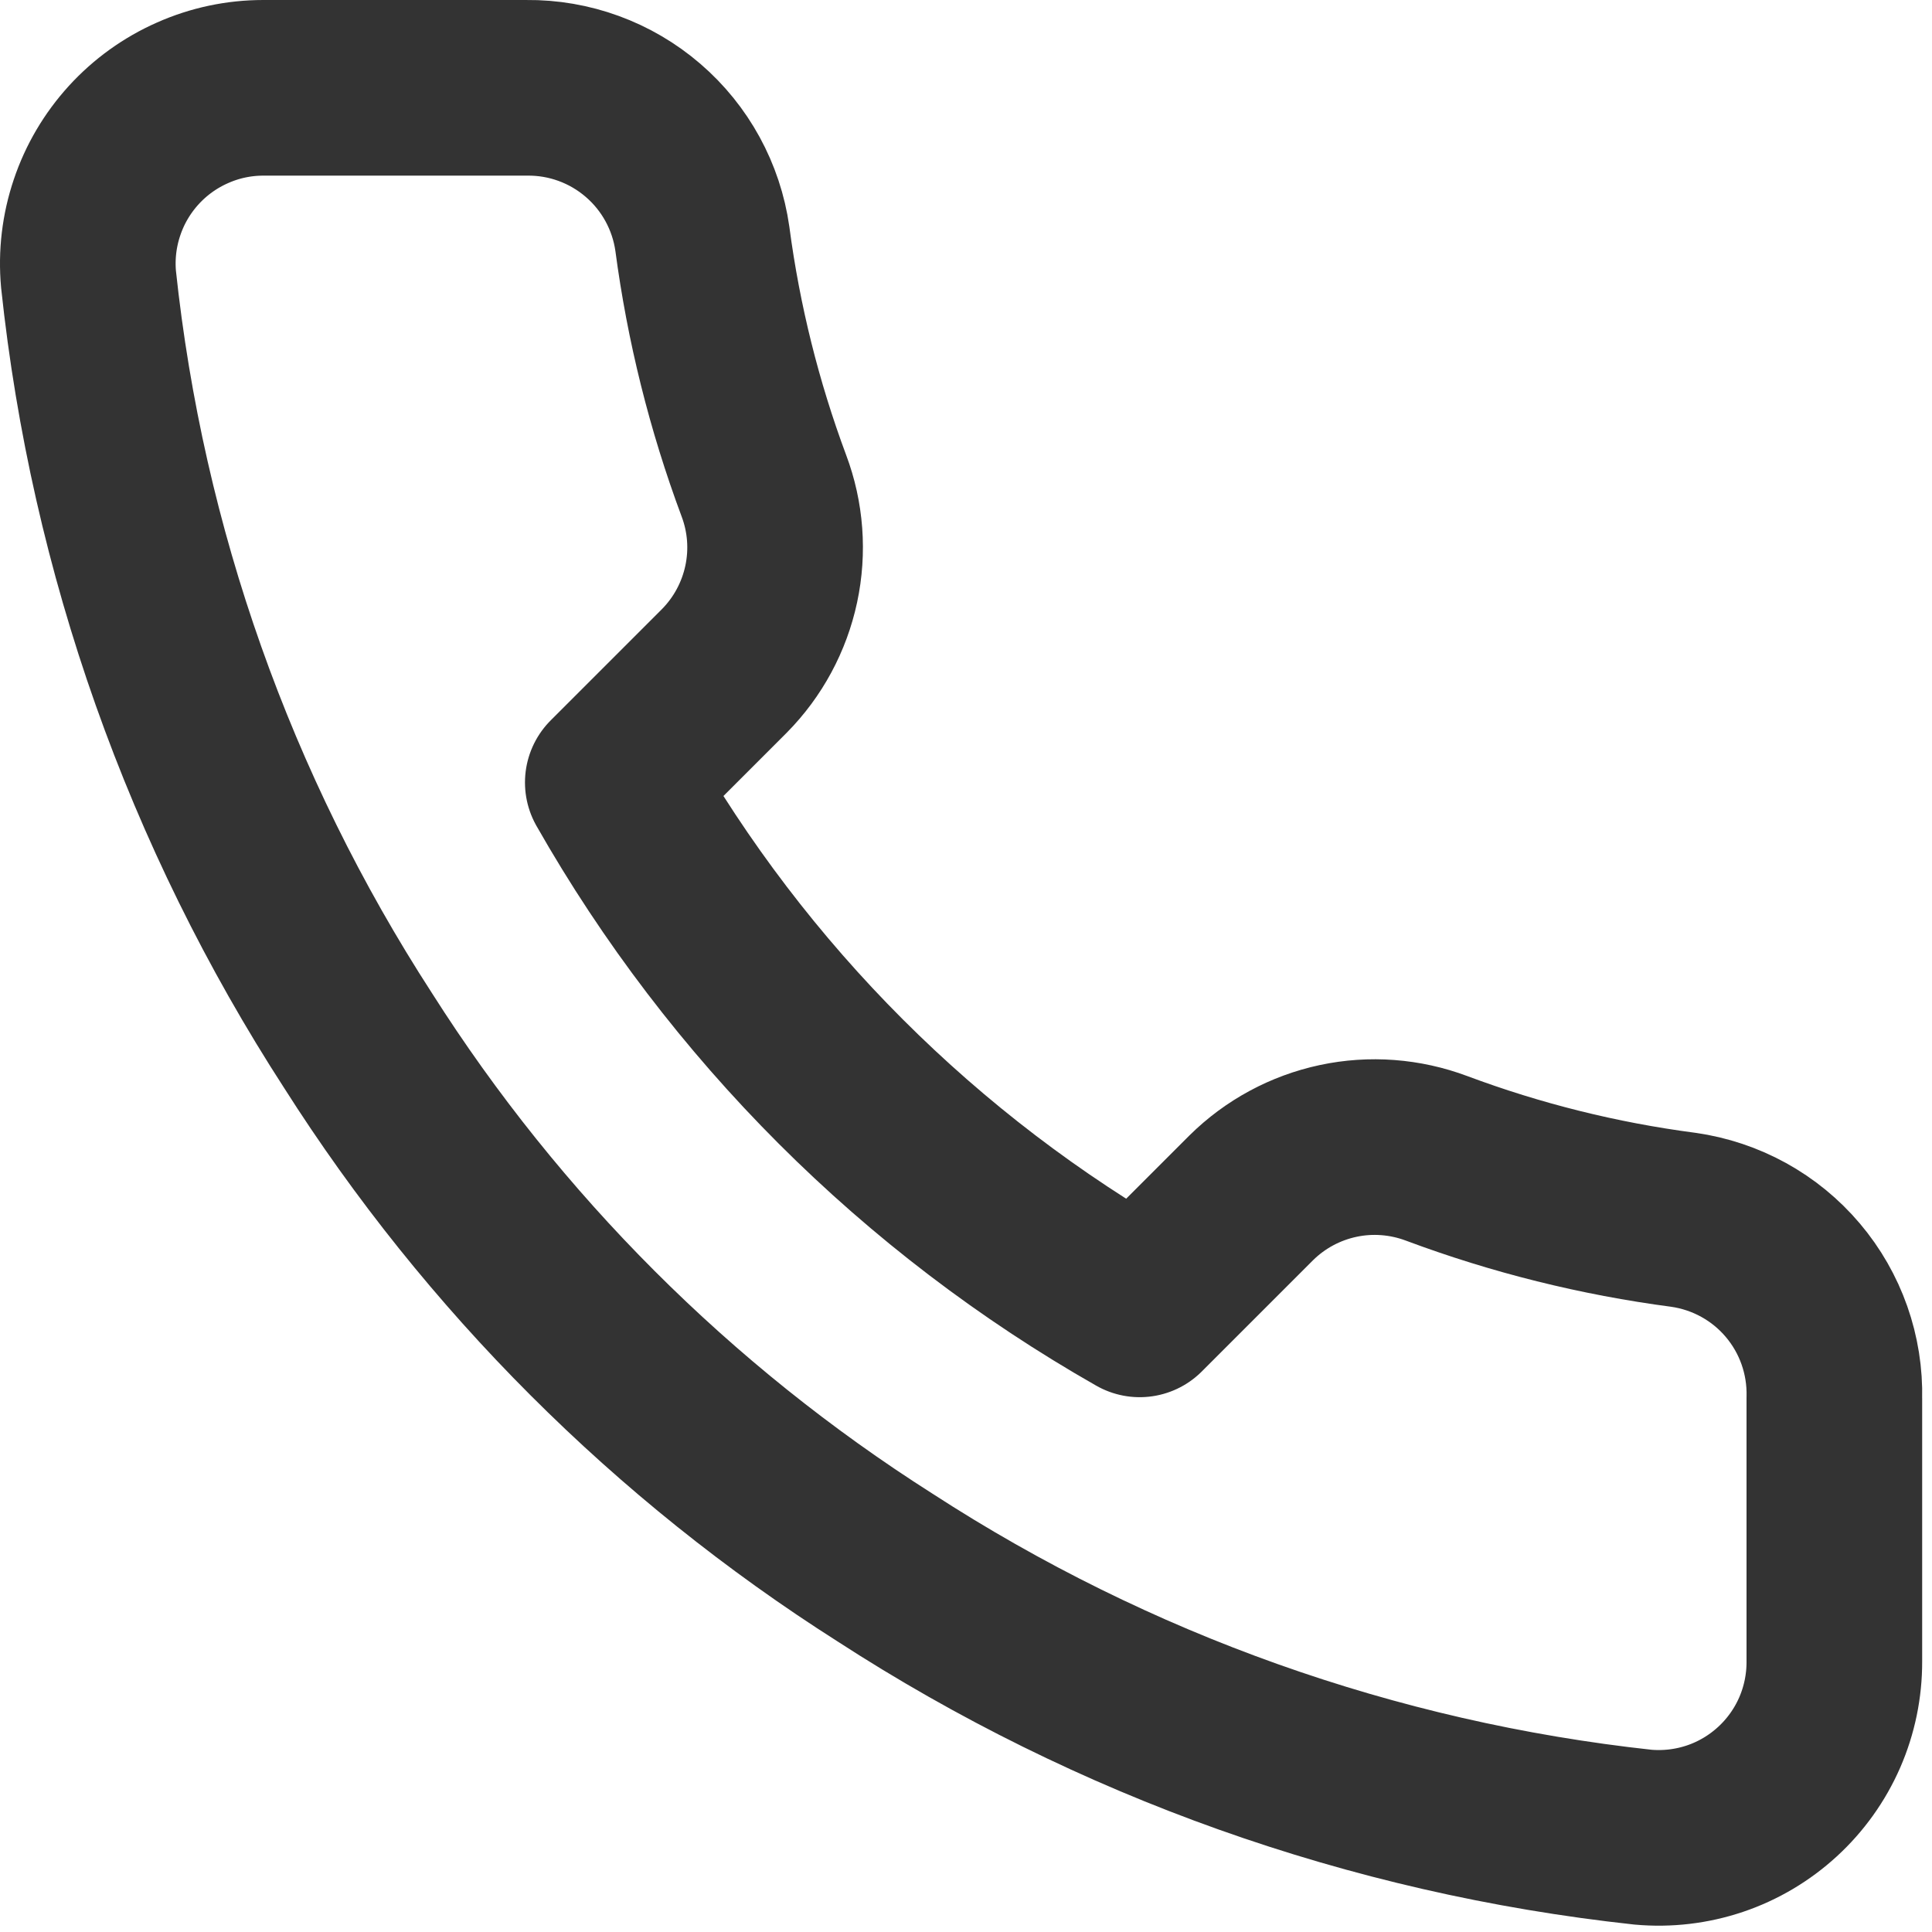
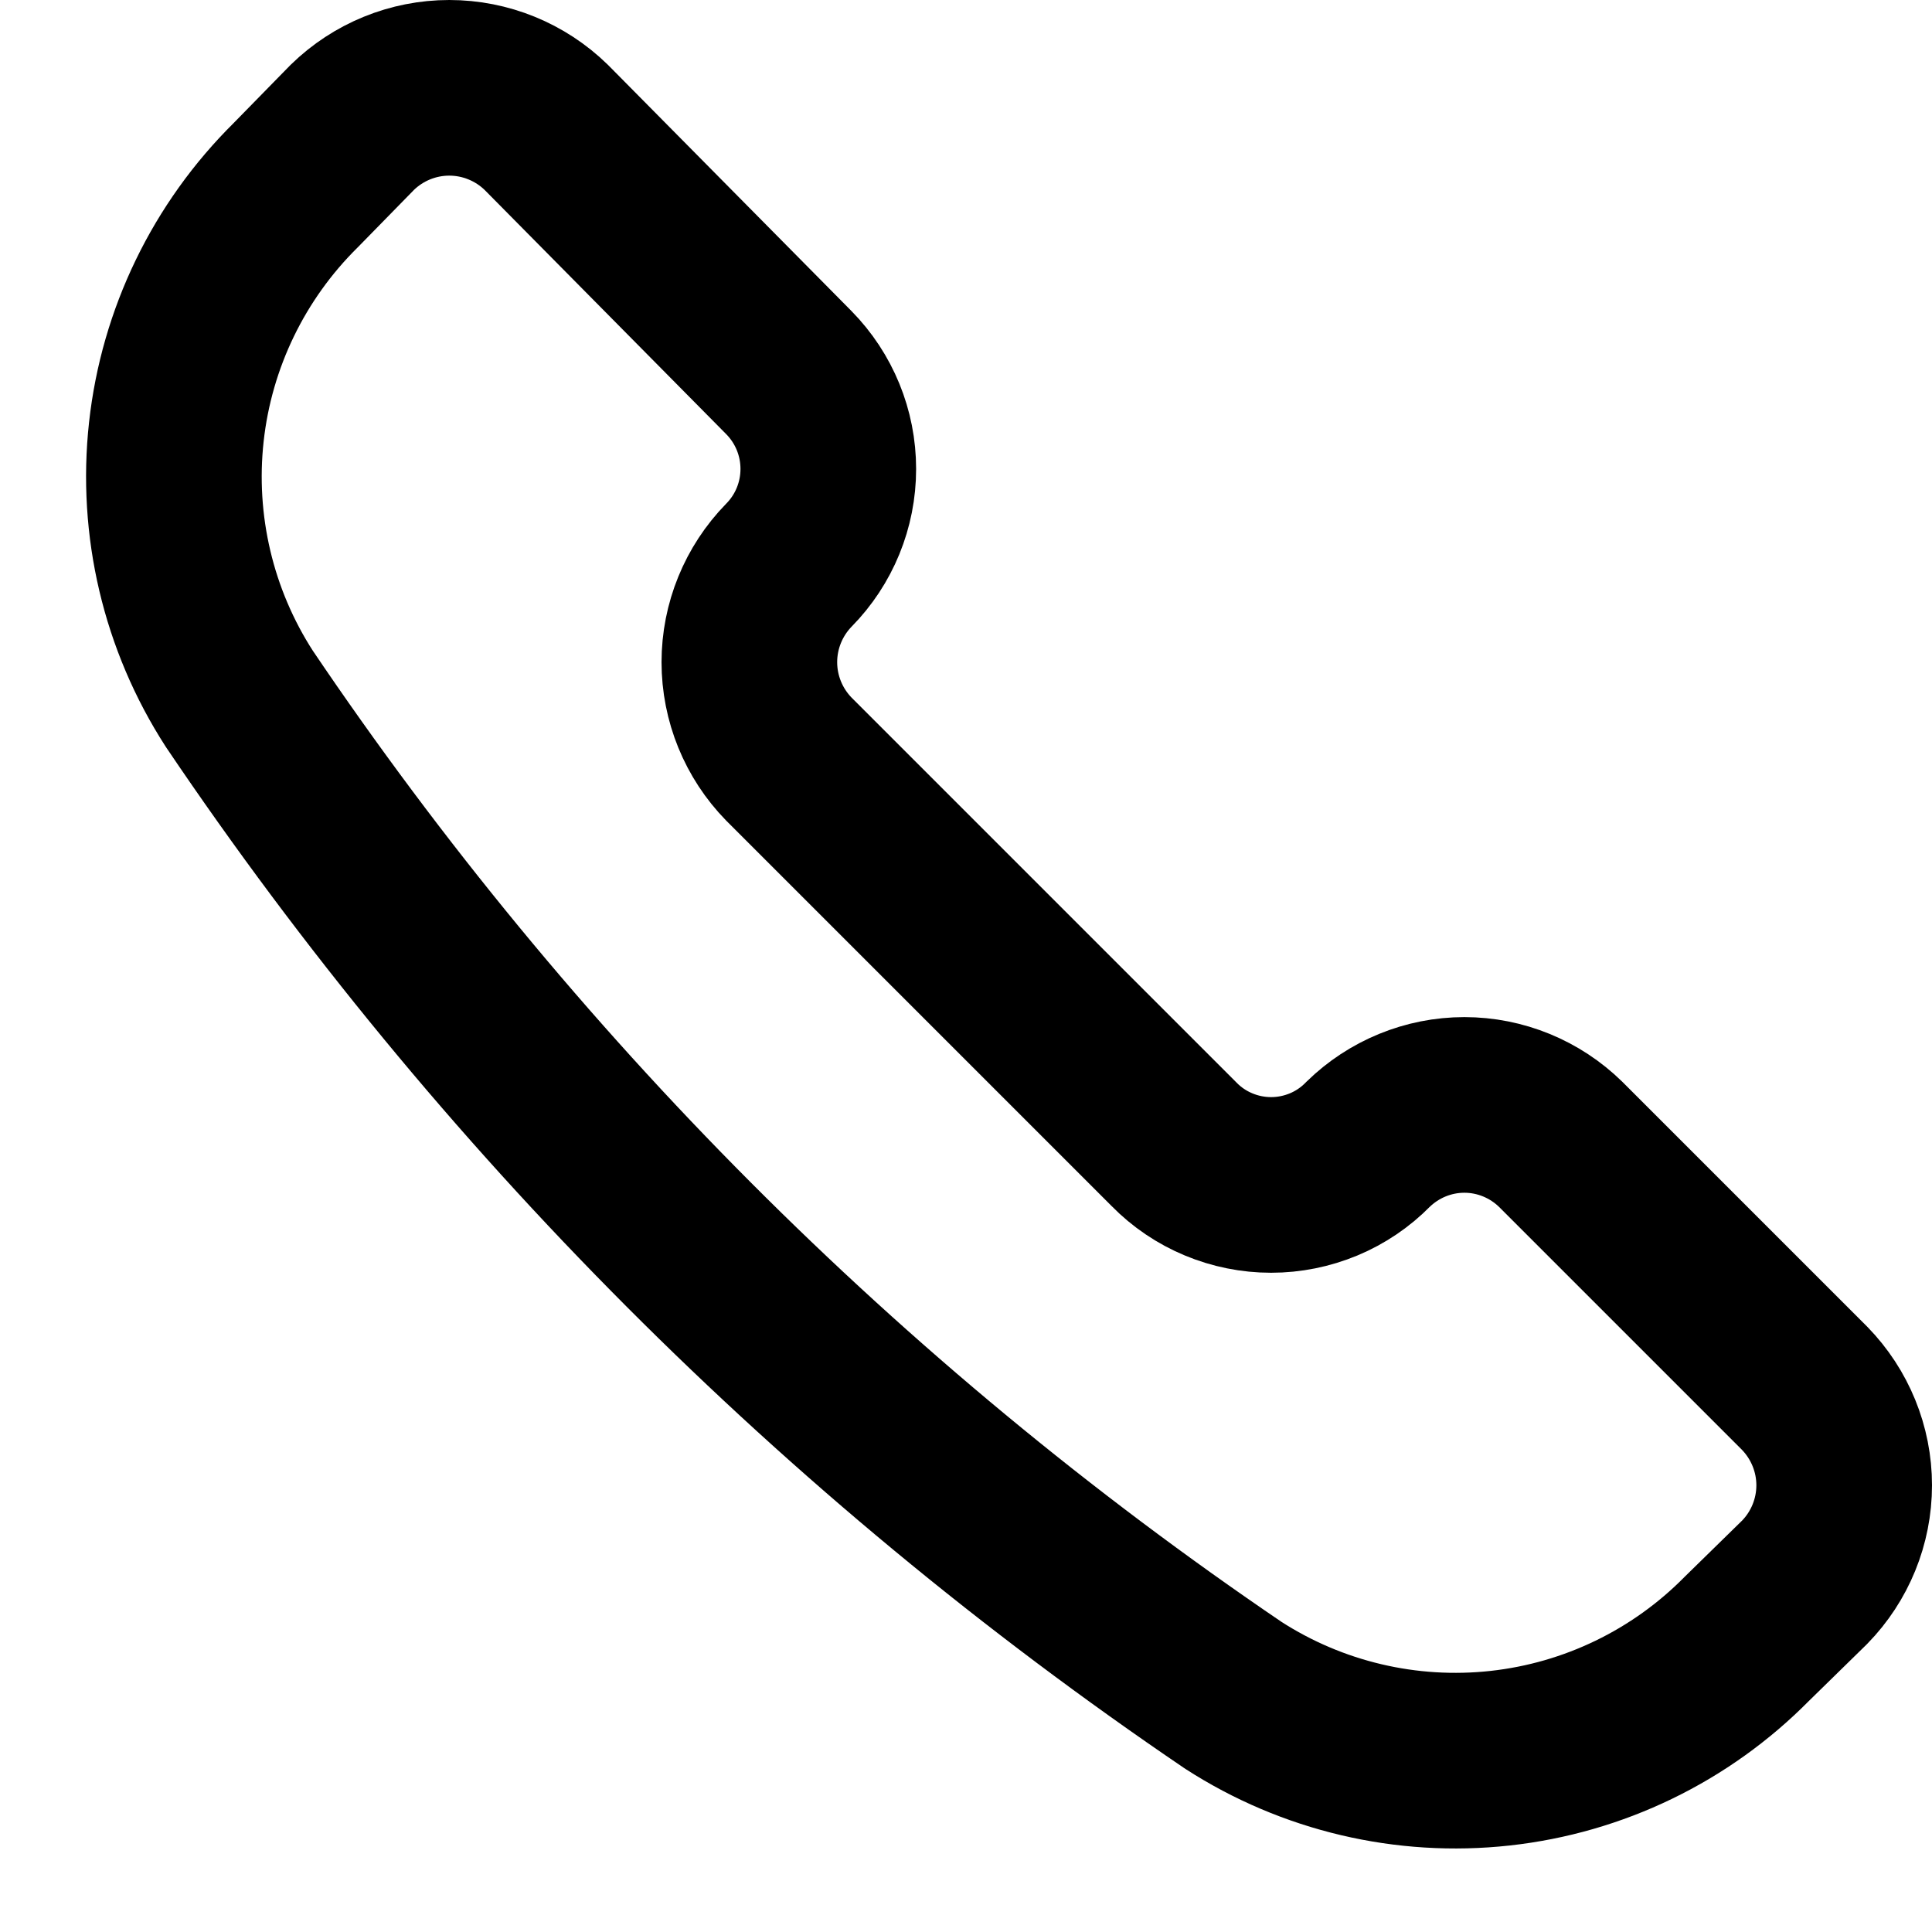
<svg xmlns="http://www.w3.org/2000/svg" width="22" height="22" viewBox="0 0 22 22" fill="none">
-   <path d="M20.888 15.92V18.92C20.889 19.199 20.832 19.474 20.721 19.729C20.609 19.985 20.445 20.214 20.24 20.402C20.035 20.59 19.793 20.734 19.529 20.823C19.265 20.912 18.985 20.945 18.708 20.92C15.631 20.586 12.675 19.534 10.078 17.85C7.662 16.315 5.613 14.266 4.078 11.85C2.388 9.241 1.336 6.271 1.008 3.18C0.983 2.904 1.016 2.625 1.105 2.362C1.193 2.099 1.336 1.857 1.523 1.652C1.71 1.447 1.938 1.283 2.192 1.171C2.446 1.058 2.72 1 2.998 1H5.998C6.483 0.995 6.954 1.167 7.322 1.484C7.69 1.8 7.93 2.24 7.998 2.72C8.125 3.68 8.36 4.623 8.698 5.53C8.833 5.888 8.862 6.277 8.782 6.651C8.702 7.025 8.517 7.368 8.248 7.64L6.978 8.91C8.402 11.414 10.475 13.486 12.978 14.91L14.248 13.64C14.52 13.371 14.863 13.186 15.237 13.106C15.611 13.026 16 13.056 16.358 13.19C17.265 13.529 18.208 13.764 19.168 13.89C19.654 13.959 20.098 14.203 20.415 14.578C20.732 14.952 20.9 15.43 20.888 15.92Z" stroke="#333333" stroke-width="2" stroke-linecap="round" stroke-linejoin="round" />
+   <path d="M2.725 7.957C2.144 7.057 1.891 5.984 2.008 4.918C2.125 3.853 2.606 2.861 3.368 2.108L4.012 1.45C4.307 1.162 4.703 1 5.116 1C5.528 1 5.925 1.162 6.22 1.45L8.983 4.243C9.271 4.536 9.432 4.929 9.432 5.34C9.432 5.75 9.271 6.144 8.983 6.436C8.695 6.731 8.533 7.128 8.533 7.54C8.533 7.953 8.695 8.349 8.983 8.644L13.37 13.031C13.514 13.178 13.686 13.294 13.876 13.373C14.065 13.452 14.269 13.493 14.474 13.493C14.68 13.493 14.883 13.452 15.073 13.373C15.262 13.294 15.434 13.178 15.578 13.031C15.871 12.744 16.265 12.582 16.675 12.582C17.085 12.582 17.479 12.744 17.772 13.031L20.55 15.809C20.838 16.105 21 16.501 21 16.913C21 17.326 20.838 17.722 20.55 18.017L19.892 18.661C19.139 19.424 18.147 19.904 17.082 20.021C16.017 20.138 14.943 19.885 14.043 19.304C9.582 16.277 5.74 12.426 2.725 7.957Z" stroke="black" stroke-width="2" stroke-linecap="round" stroke-linejoin="round" />
</svg>
